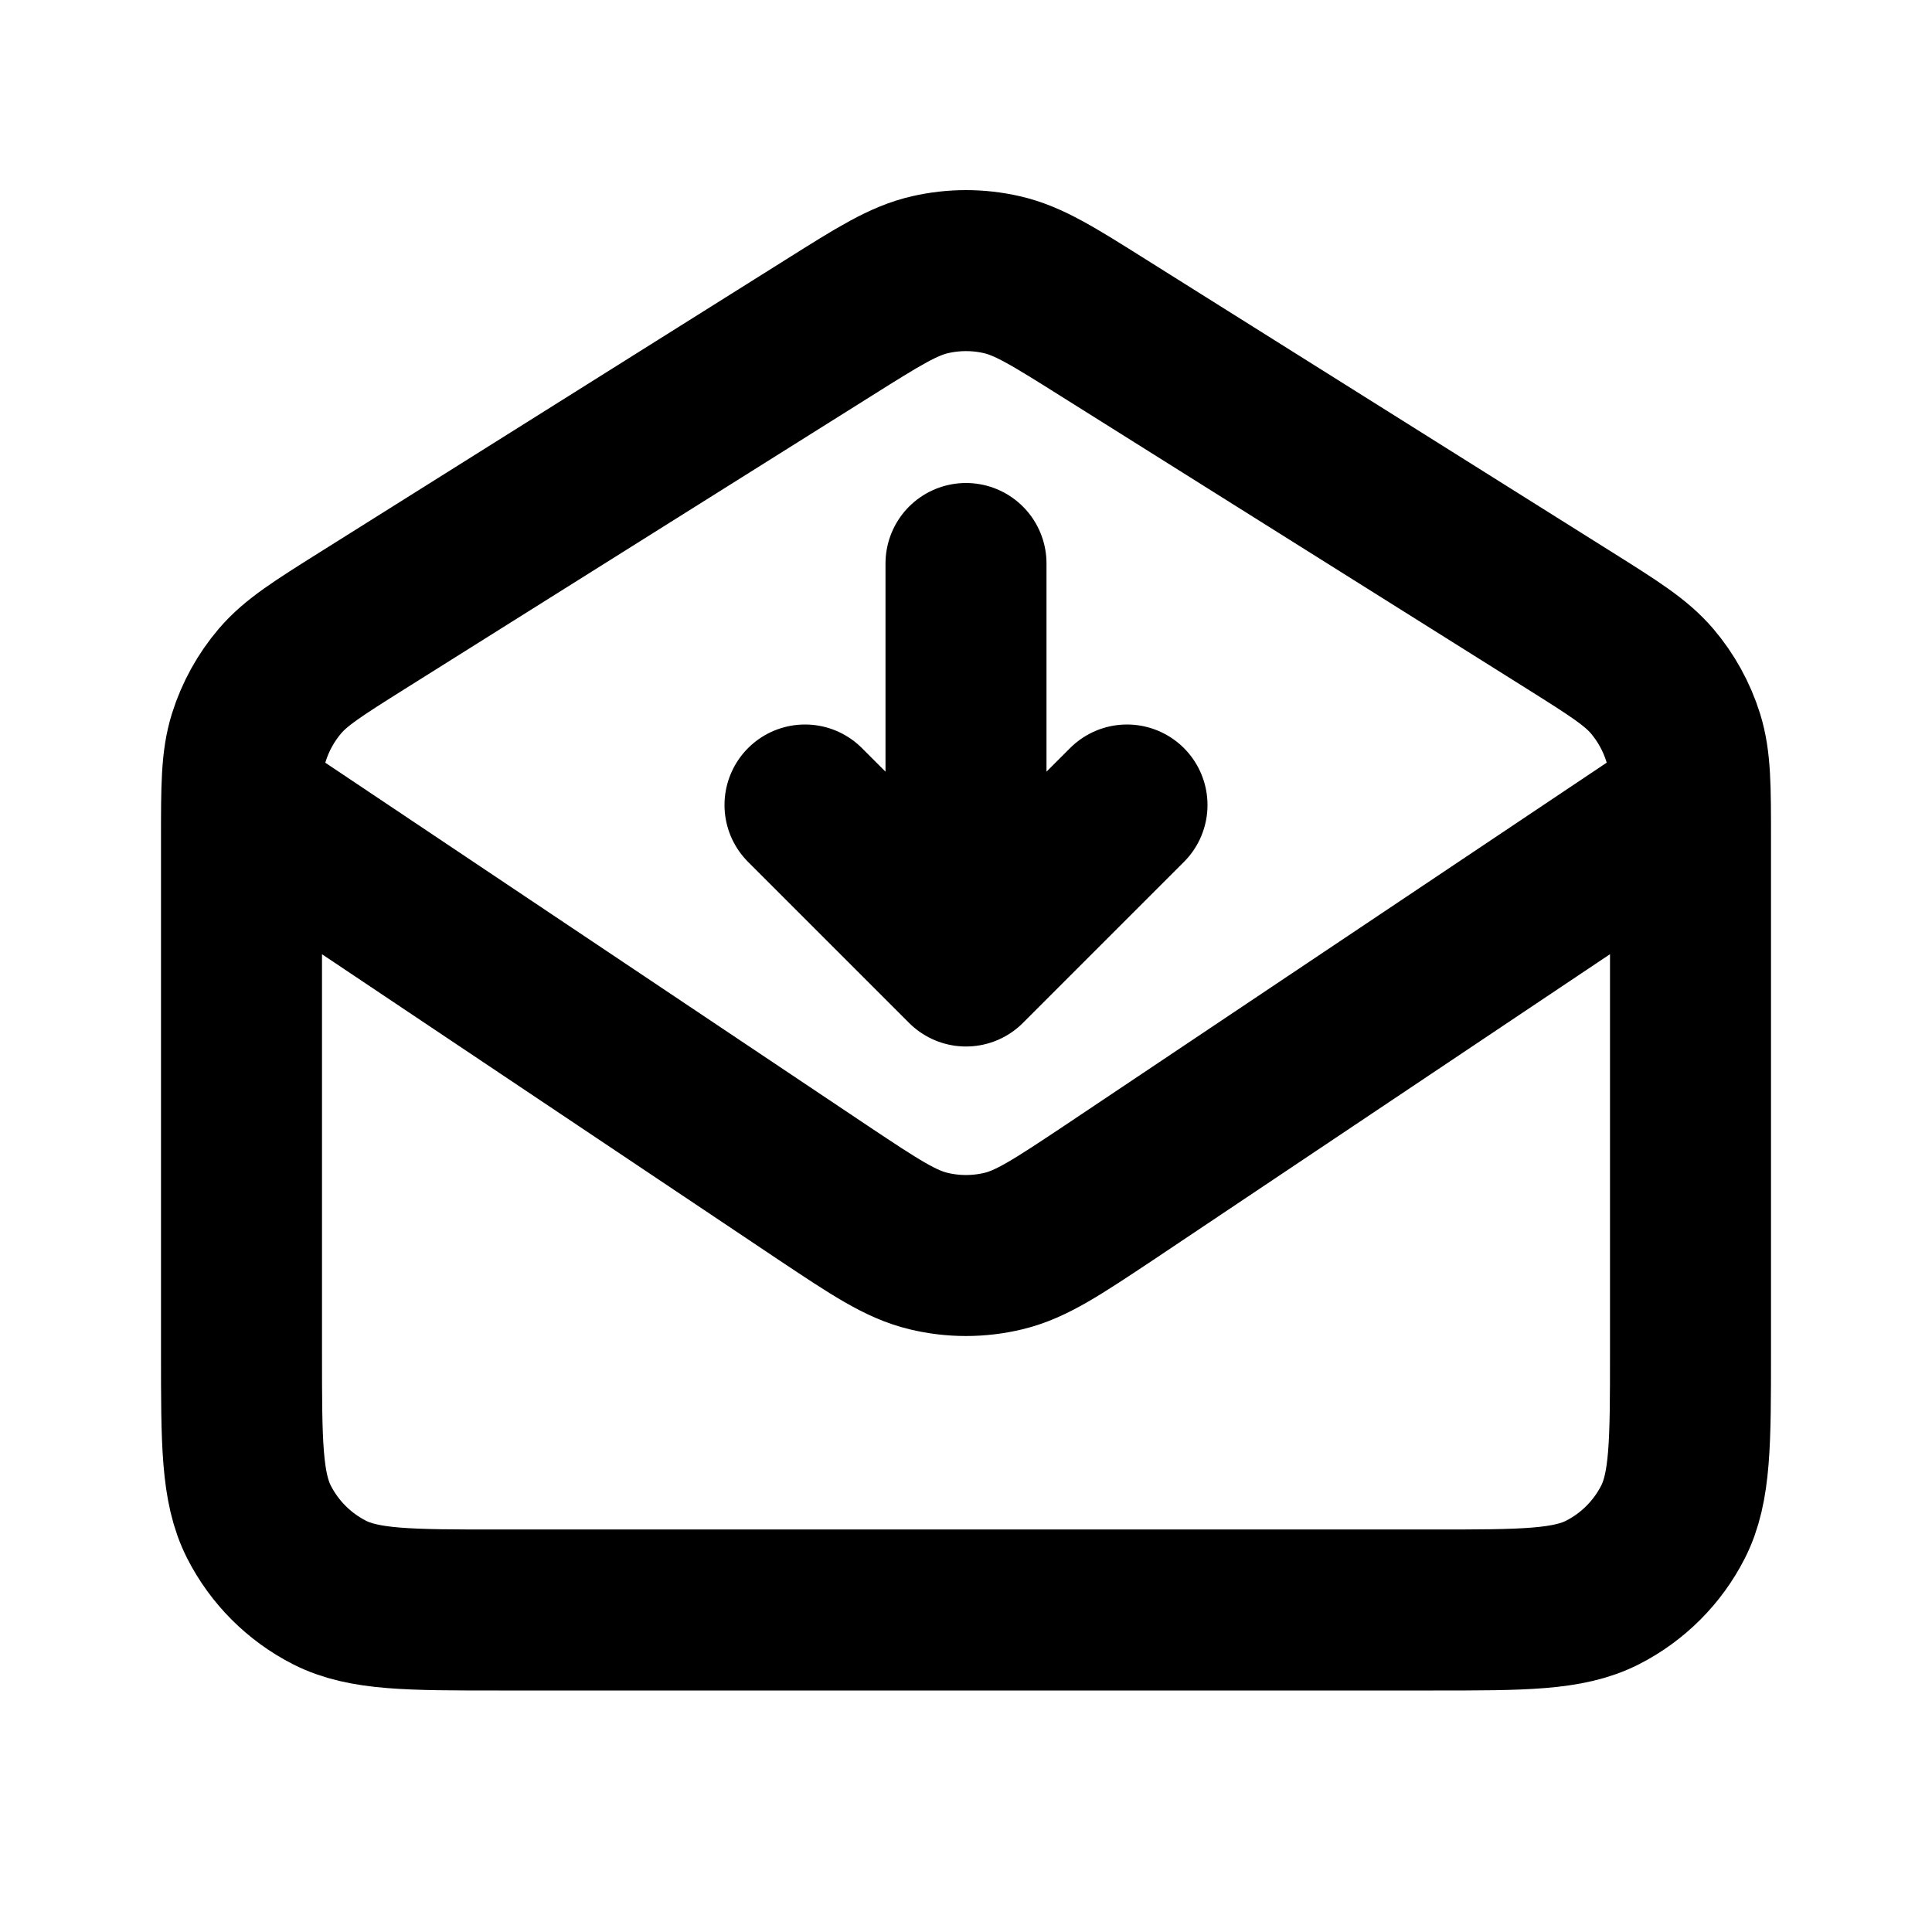
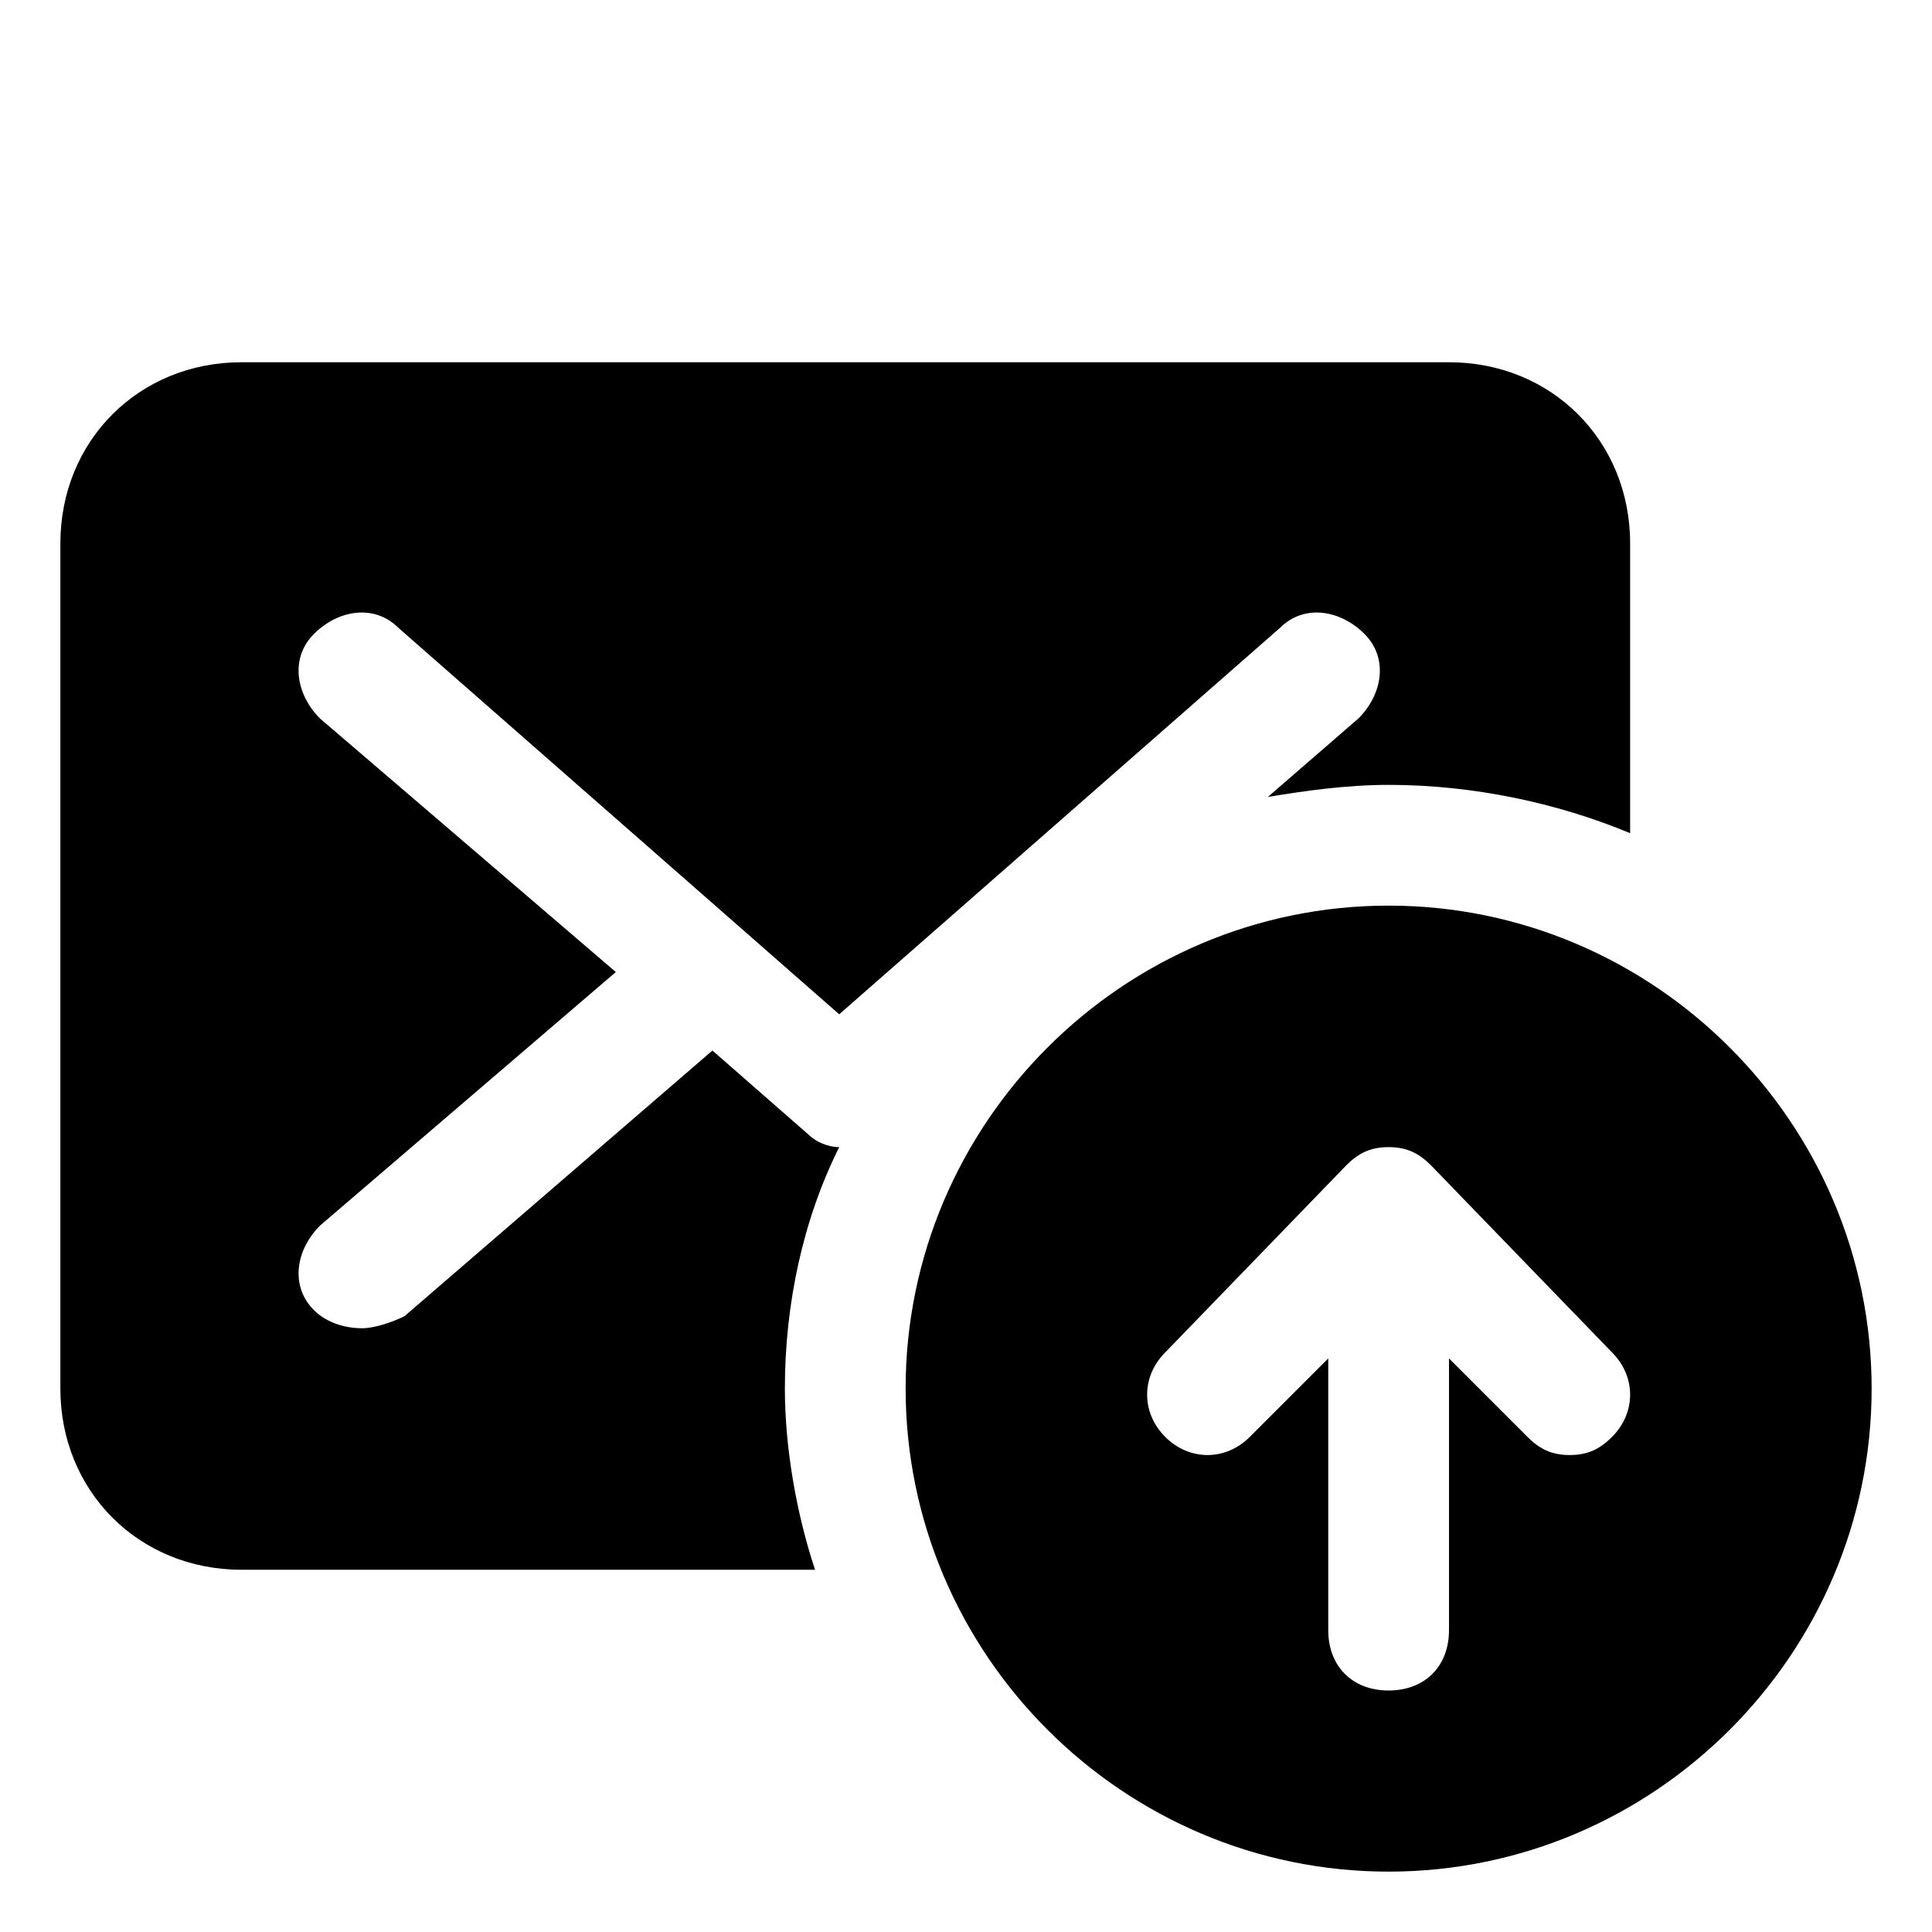
- <svg xmlns="http://www.w3.org/2000/svg" width="800px" height="800px" viewBox="0 0 24 24" fill="none">
-   <path d="M12 7V12M12 12L14 10M12 12L10 10M3.028 10L10.225 14.817C10.866 15.244 11.187 15.458 11.534 15.541C11.84 15.615 12.159 15.615 12.466 15.541C12.812 15.458 13.133 15.244 13.775 14.817L20.971 10M10.298 4.069L4.498 7.711C3.951 8.055 3.678 8.227 3.479 8.459C3.304 8.664 3.172 8.903 3.091 9.161C3 9.453 3 9.775 3 10.421V16.8C3 17.92 3 18.48 3.218 18.908C3.41 19.284 3.716 19.59 4.092 19.782C4.52 20 5.08 20 6.2 20H17.8C18.92 20 19.48 20 19.908 19.782C20.284 19.59 20.59 19.284 20.782 18.908C21 18.48 21 17.92 21 16.8V10.421C21 9.775 21 9.453 20.909 9.161C20.828 8.903 20.696 8.664 20.521 8.459C20.322 8.227 20.049 8.055 19.502 7.711L13.702 4.069C13.085 3.681 12.776 3.487 12.445 3.412C12.152 3.345 11.848 3.345 11.555 3.412C11.224 3.487 10.915 3.681 10.298 4.069Z" stroke="#000000" stroke-width="2" stroke-linecap="round" stroke-linejoin="round" />
+ <svg xmlns="http://www.w3.org/2000/svg" fill="#000000" height="800px" width="800px" version="1.1" id="Icons" viewBox="0 0 32 32" xml:space="preserve">
+   <path d="M23,15c-4.4,0-8,3.6-8,8s3.6,8,8,8s8-3.6,8-8S27.4,15,23,15z M26.7,23.8c-0.2,0.2-0.4,0.3-0.7,0.3c-0.3,0-0.5-0.1-0.7-0.3  L24,22.5V27c0,0.6-0.4,1-1,1s-1-0.4-1-1v-4.5l-1.3,1.3c-0.4,0.4-1,0.4-1.4,0c-0.4-0.4-0.4-1,0-1.4l3-3.1c0,0,0,0,0,0  c0.2-0.2,0.4-0.3,0.7-0.3s0.5,0.1,0.7,0.3c0,0,0,0,0,0l3,3.1C27.1,22.8,27.1,23.4,26.7,23.8z" fill="currentColor" />
+   <path d="M13,23c0-1.4,0.3-2.8,0.9-4c-0.2,0-0.4-0.1-0.5-0.2l-1.6-1.4l-5.1,4.4C6.5,21.9,6.2,22,6,22c-0.3,0-0.6-0.1-0.8-0.3  c-0.4-0.4-0.3-1,0.1-1.4l4.9-4.2l-4.9-4.2c-0.4-0.4-0.5-1-0.1-1.4c0.4-0.4,1-0.5,1.4-0.1l7.3,6.4l7.3-6.4c0.4-0.4,1-0.3,1.4,0.1  c0.4,0.4,0.3,1-0.1,1.4L21,13.2c0.6-0.1,1.3-0.2,2-0.2c1.4,0,2.8,0.3,4,0.8V9c0-1.7-1.3-3-3-3H4C2.3,6,1,7.3,1,9v14c0,1.7,1.3,3,3,3  h9.5C13.2,25.1,13,24,13,23z" fill="currentColor" />
</svg>
